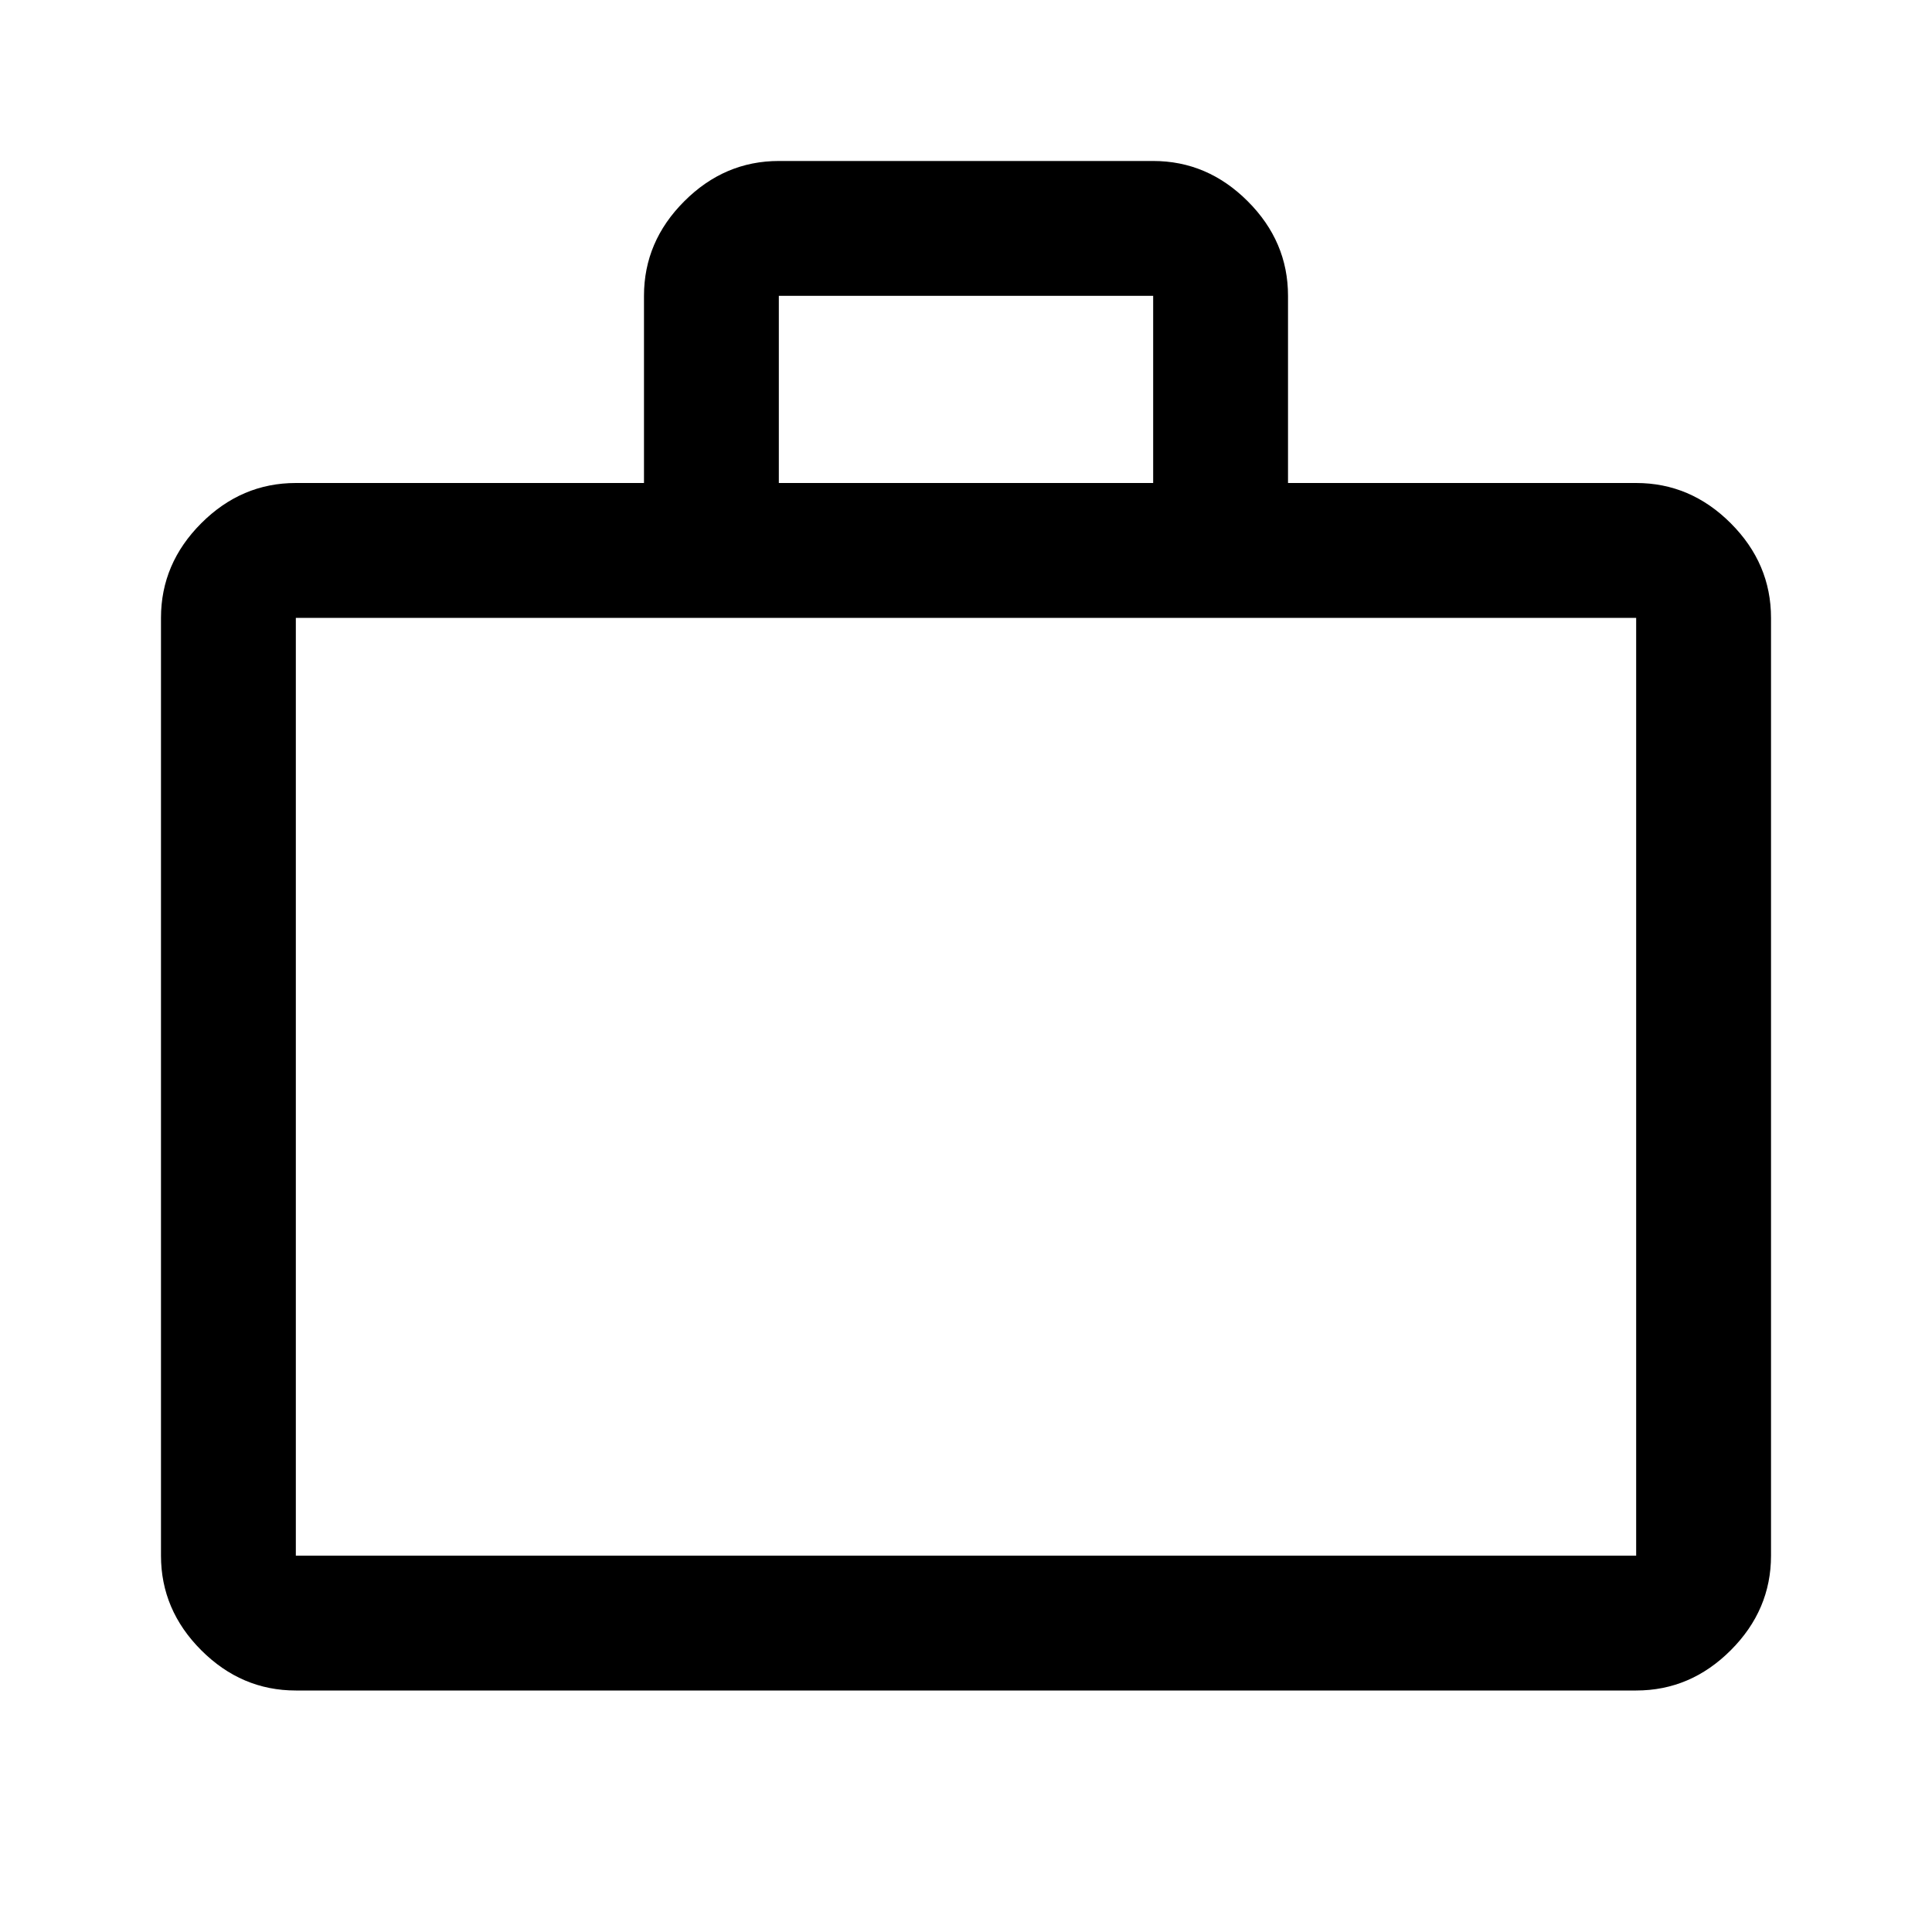
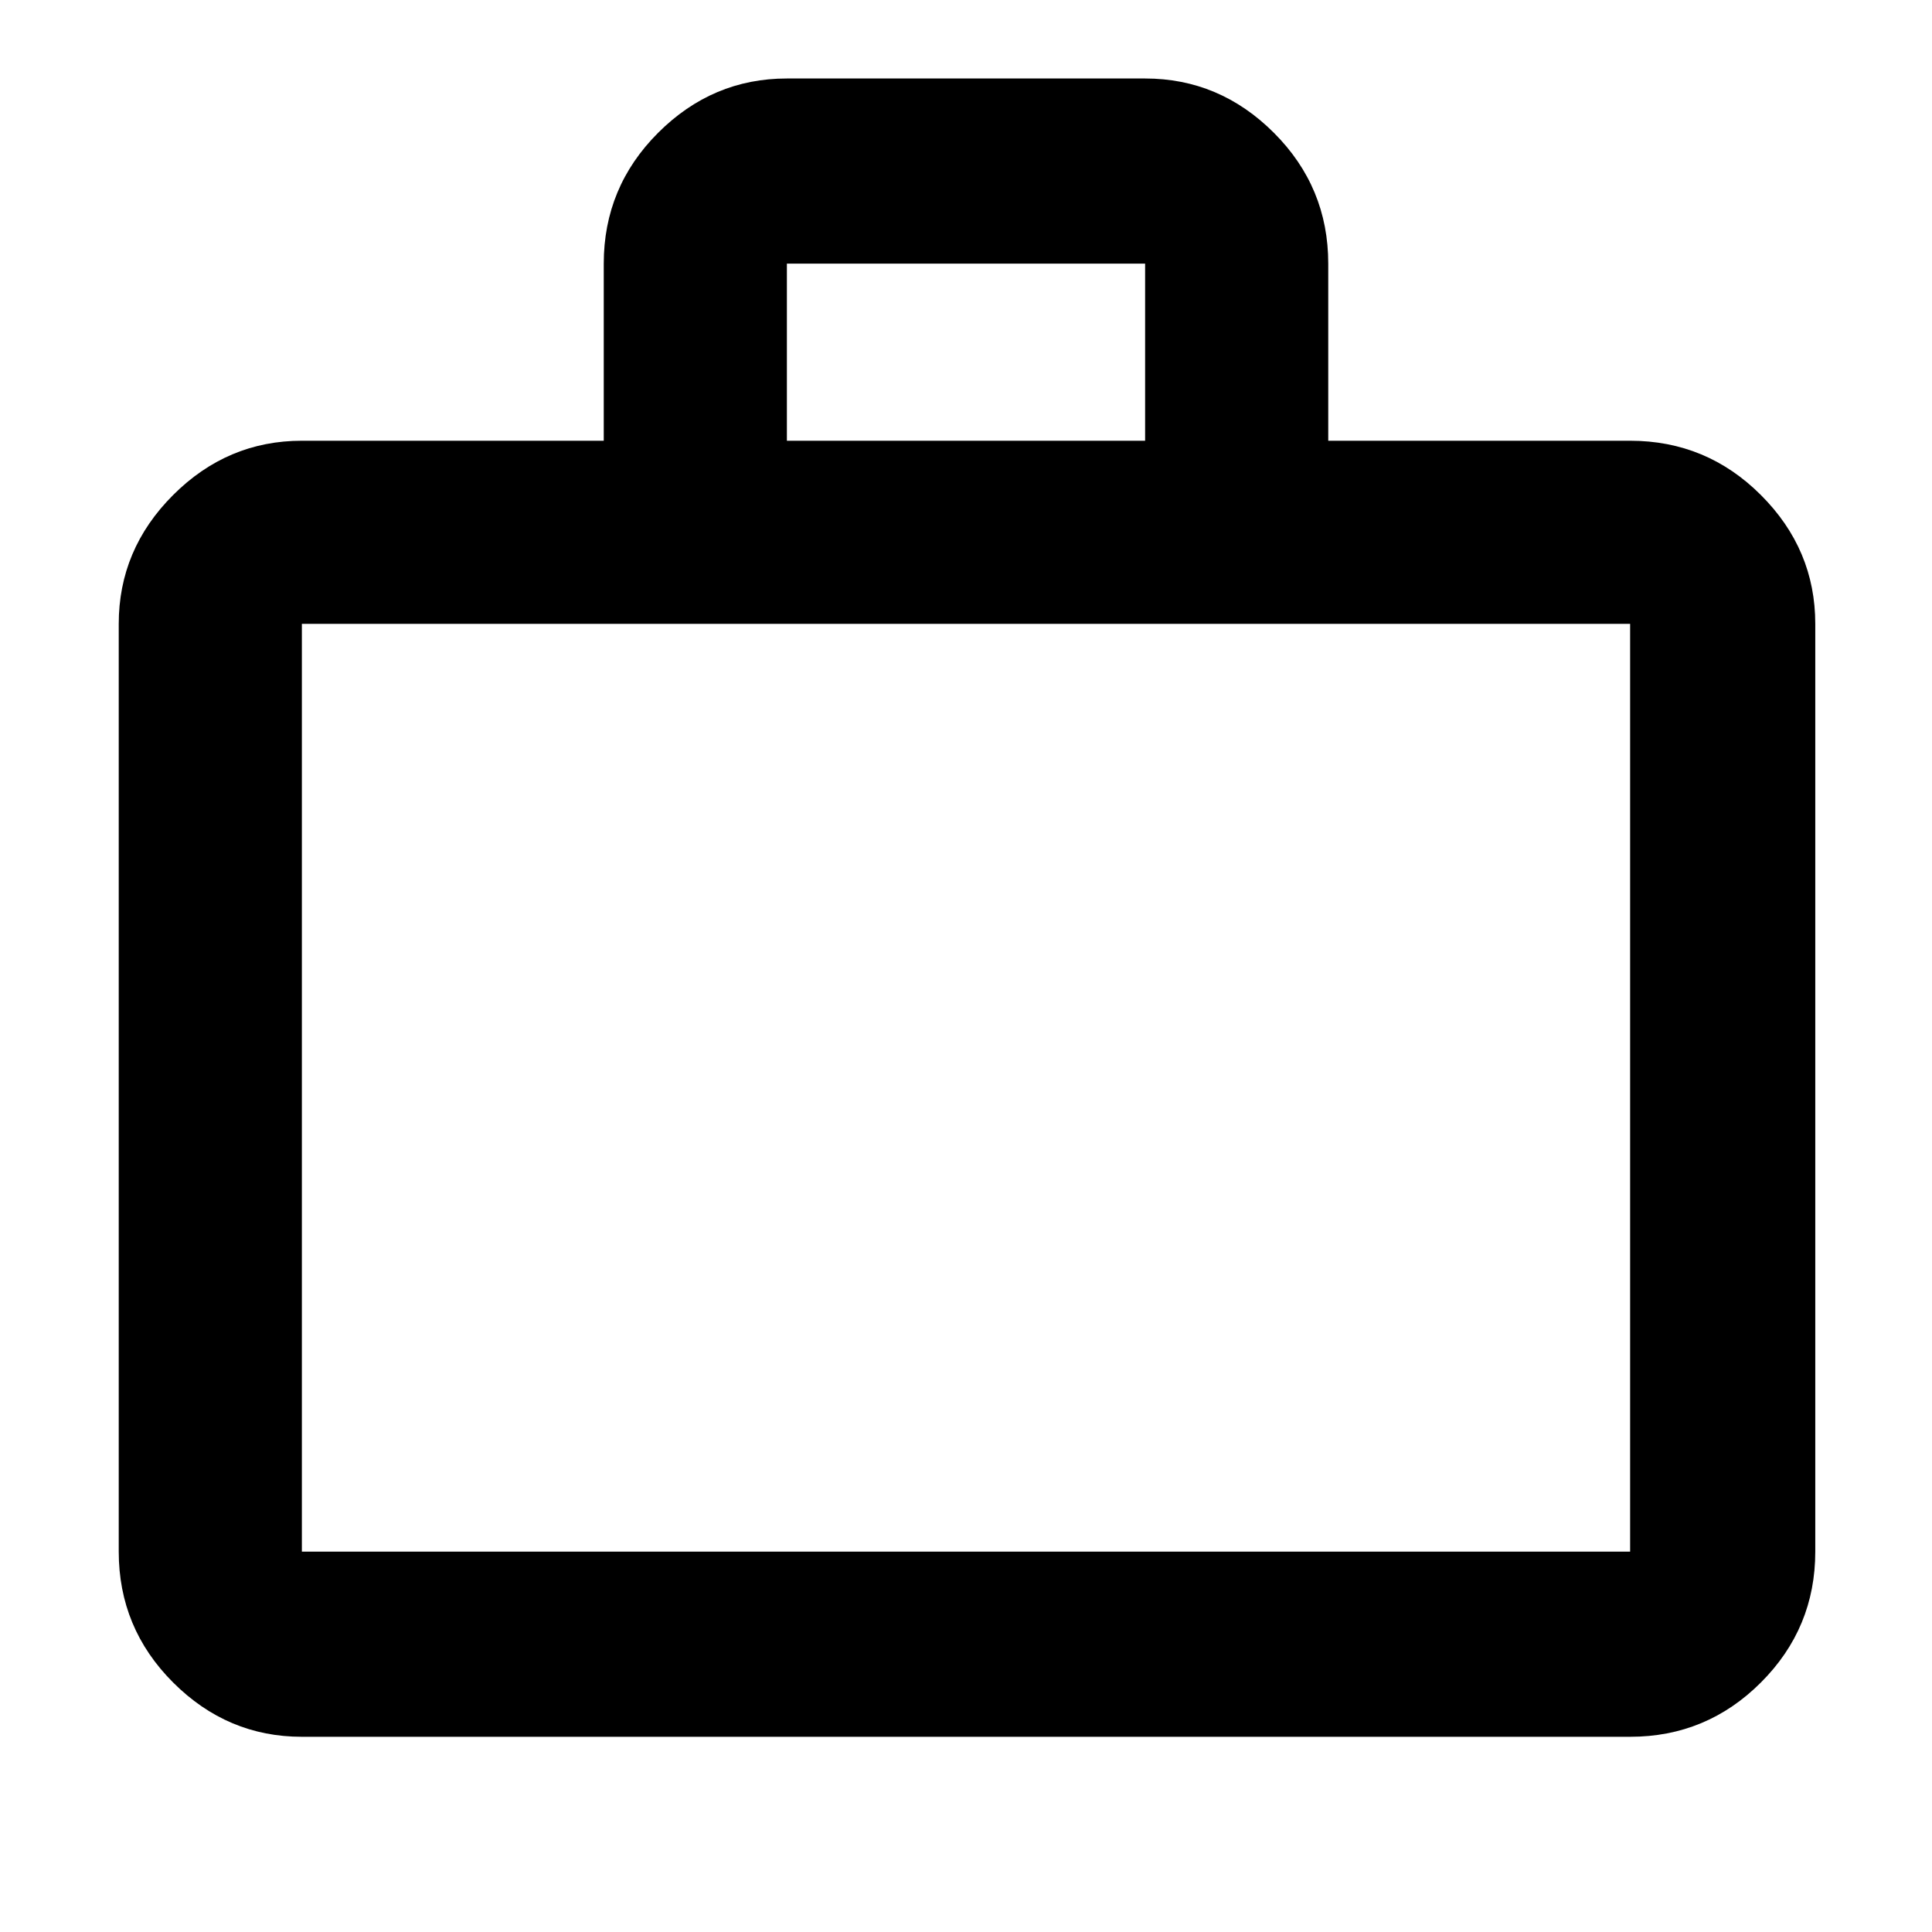
- <svg xmlns="http://www.w3.org/2000/svg" height="40" width="40">
-   <path d="M6.125 35Q5 35 4.167 34.167q-.834-.834-.834-1.959V12.792q0-1.125.834-1.959Q5 10 6.125 10h7.208V6.125q0-1.125.834-1.958.833-.834 1.958-.834h7.75q1.125 0 1.958.834.834.833.834 1.958V10h7.208q1.125 0 1.958.833.834.834.834 1.959v19.416q0 1.125-.834 1.959Q35 35 33.875 35Zm0-2.792h27.75V12.792H6.125v19.416Zm10-22.208h7.75V6.125h-7.75Zm-10 22.208V12.792v19.416Z" />
+ <svg xmlns="http://www.w3.org/2000/svg" height="48" width="48">
+   <path d="M7.5 43.15q-1.85 0-3.2-1.35t-1.35-3.25V15.5q0-1.85 1.35-3.2t3.2-1.35H15v-4.4q0-1.9 1.35-3.25t3.2-1.35h8.9q1.85 0 3.2 1.35T33 6.55v4.4h7.5q1.9 0 3.25 1.35t1.35 3.2v23.05q0 1.9-1.35 3.25t-3.25 1.35Zm0-4.6h33V15.5h-33v23.05Zm12.05-27.6h8.9v-4.4h-8.9ZM7.5 38.55V15.5v23.05Z" />
</svg>
